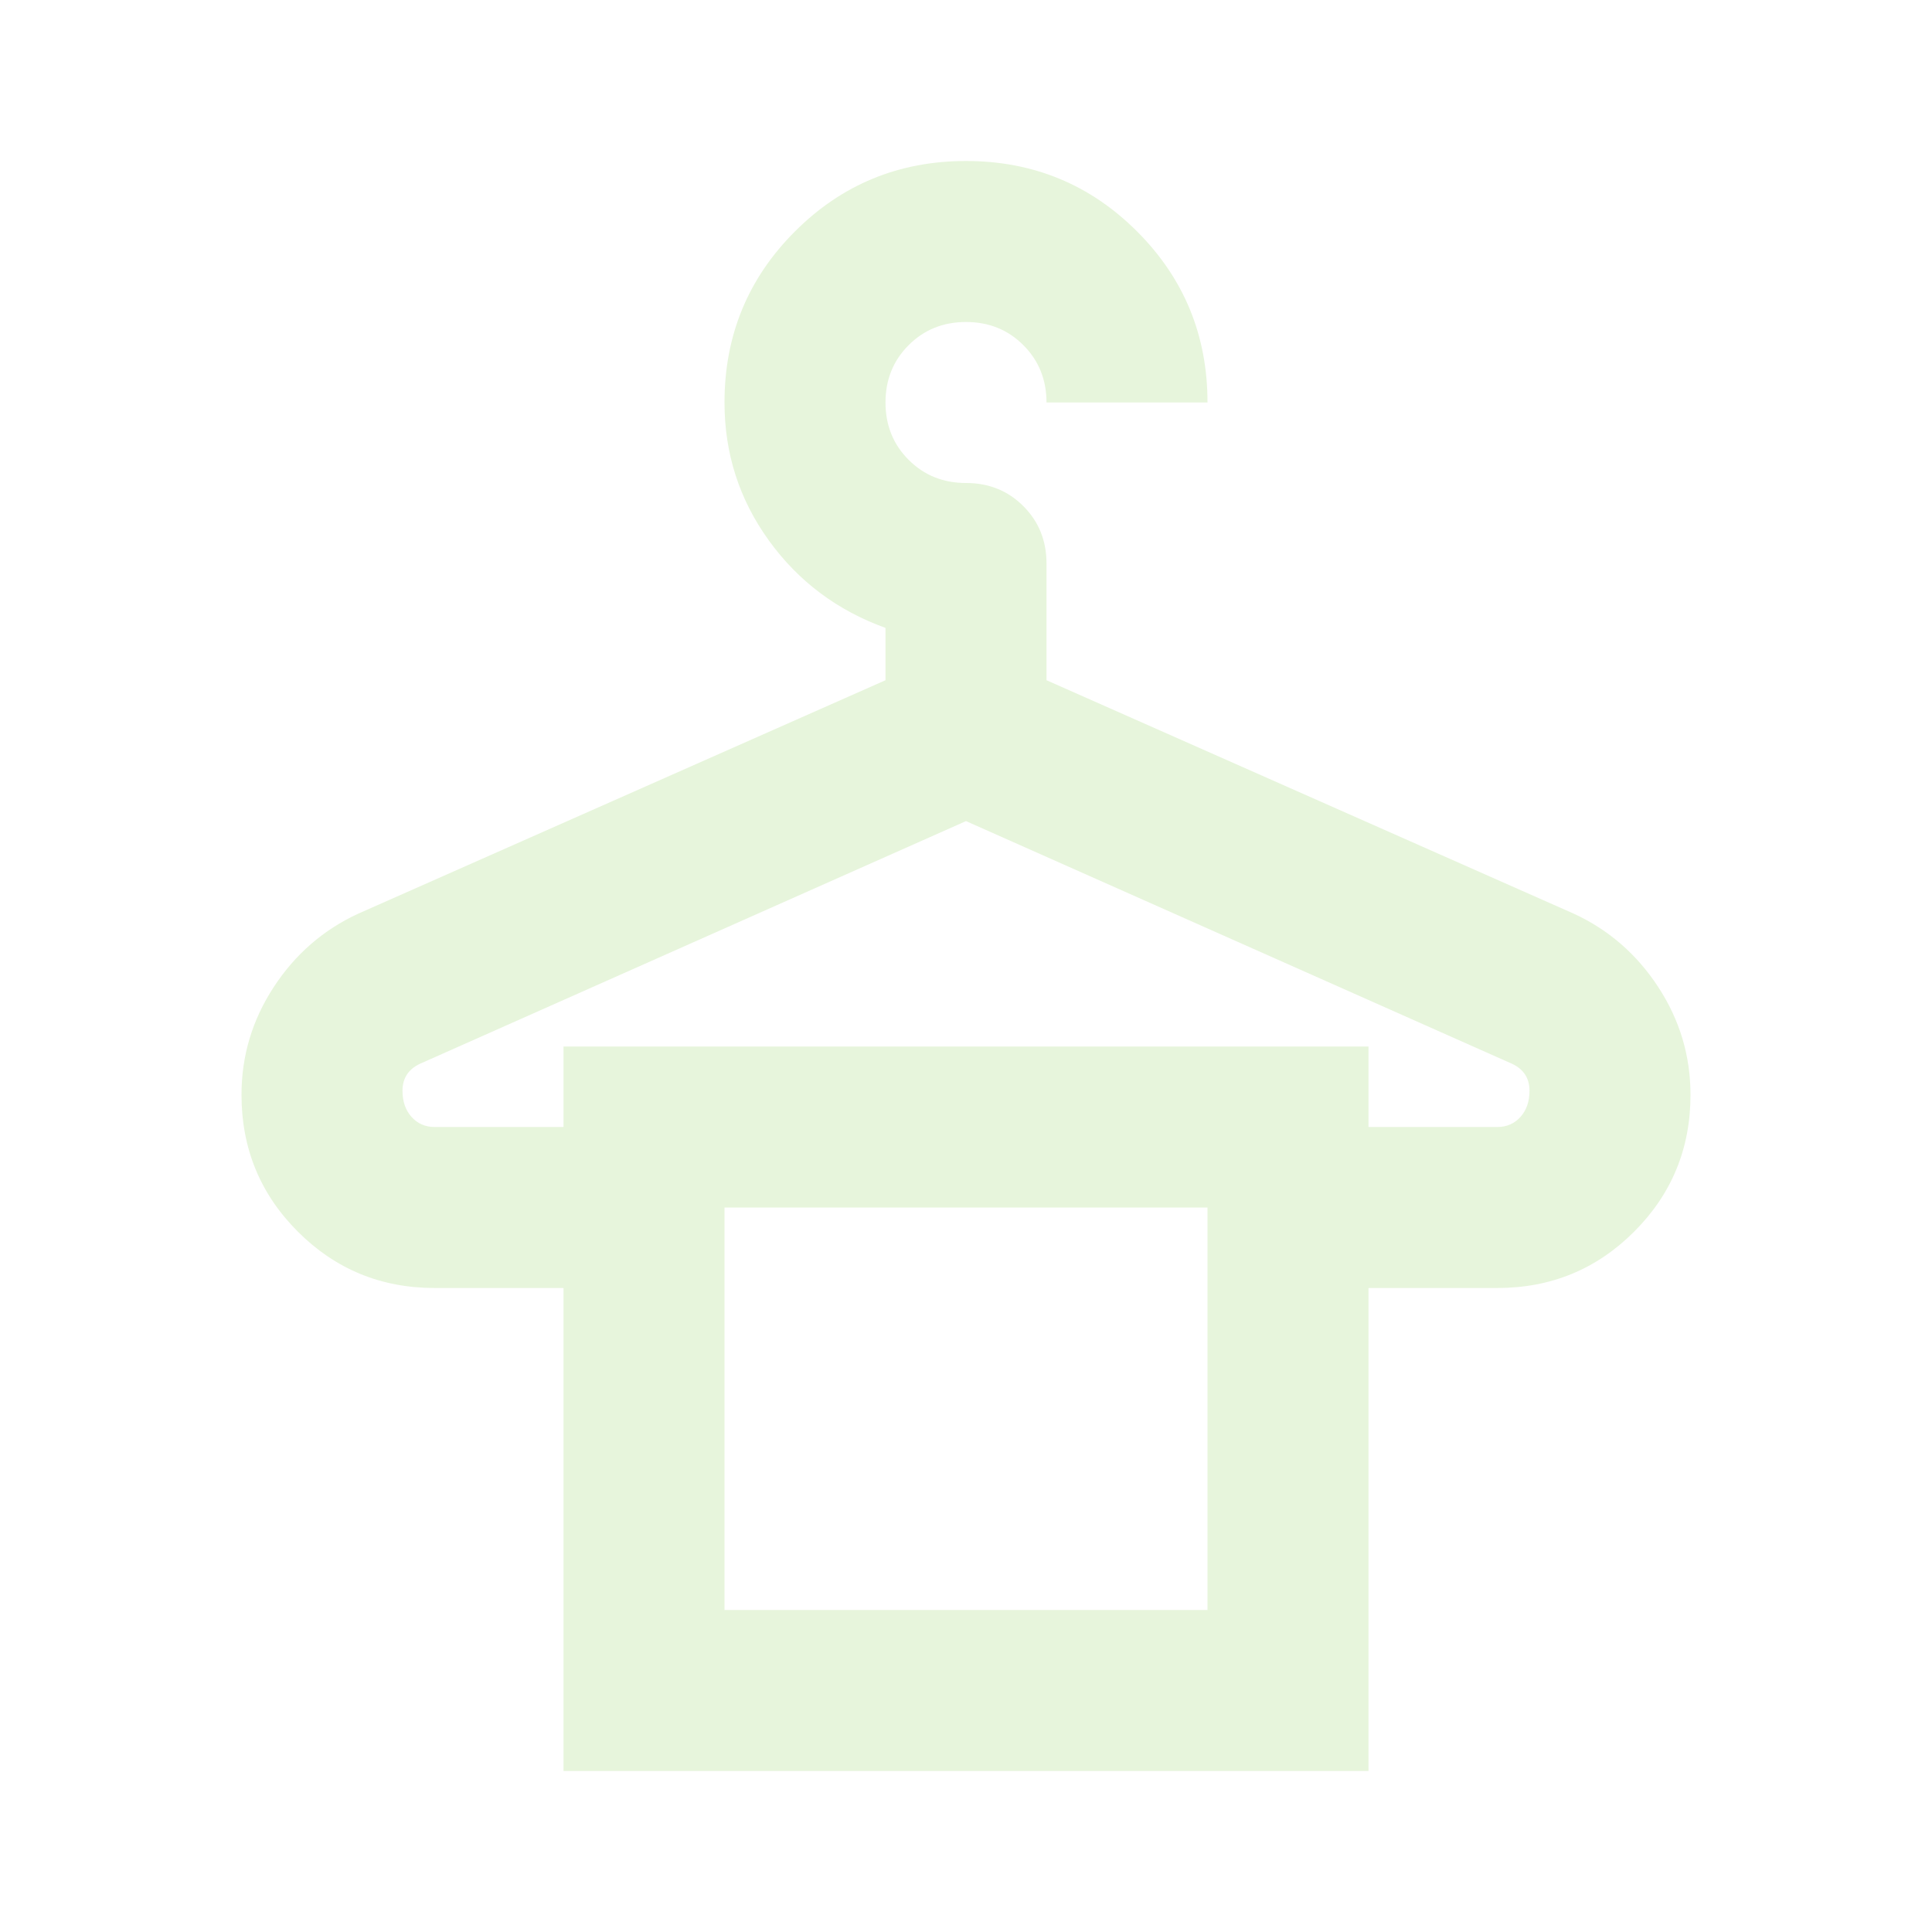
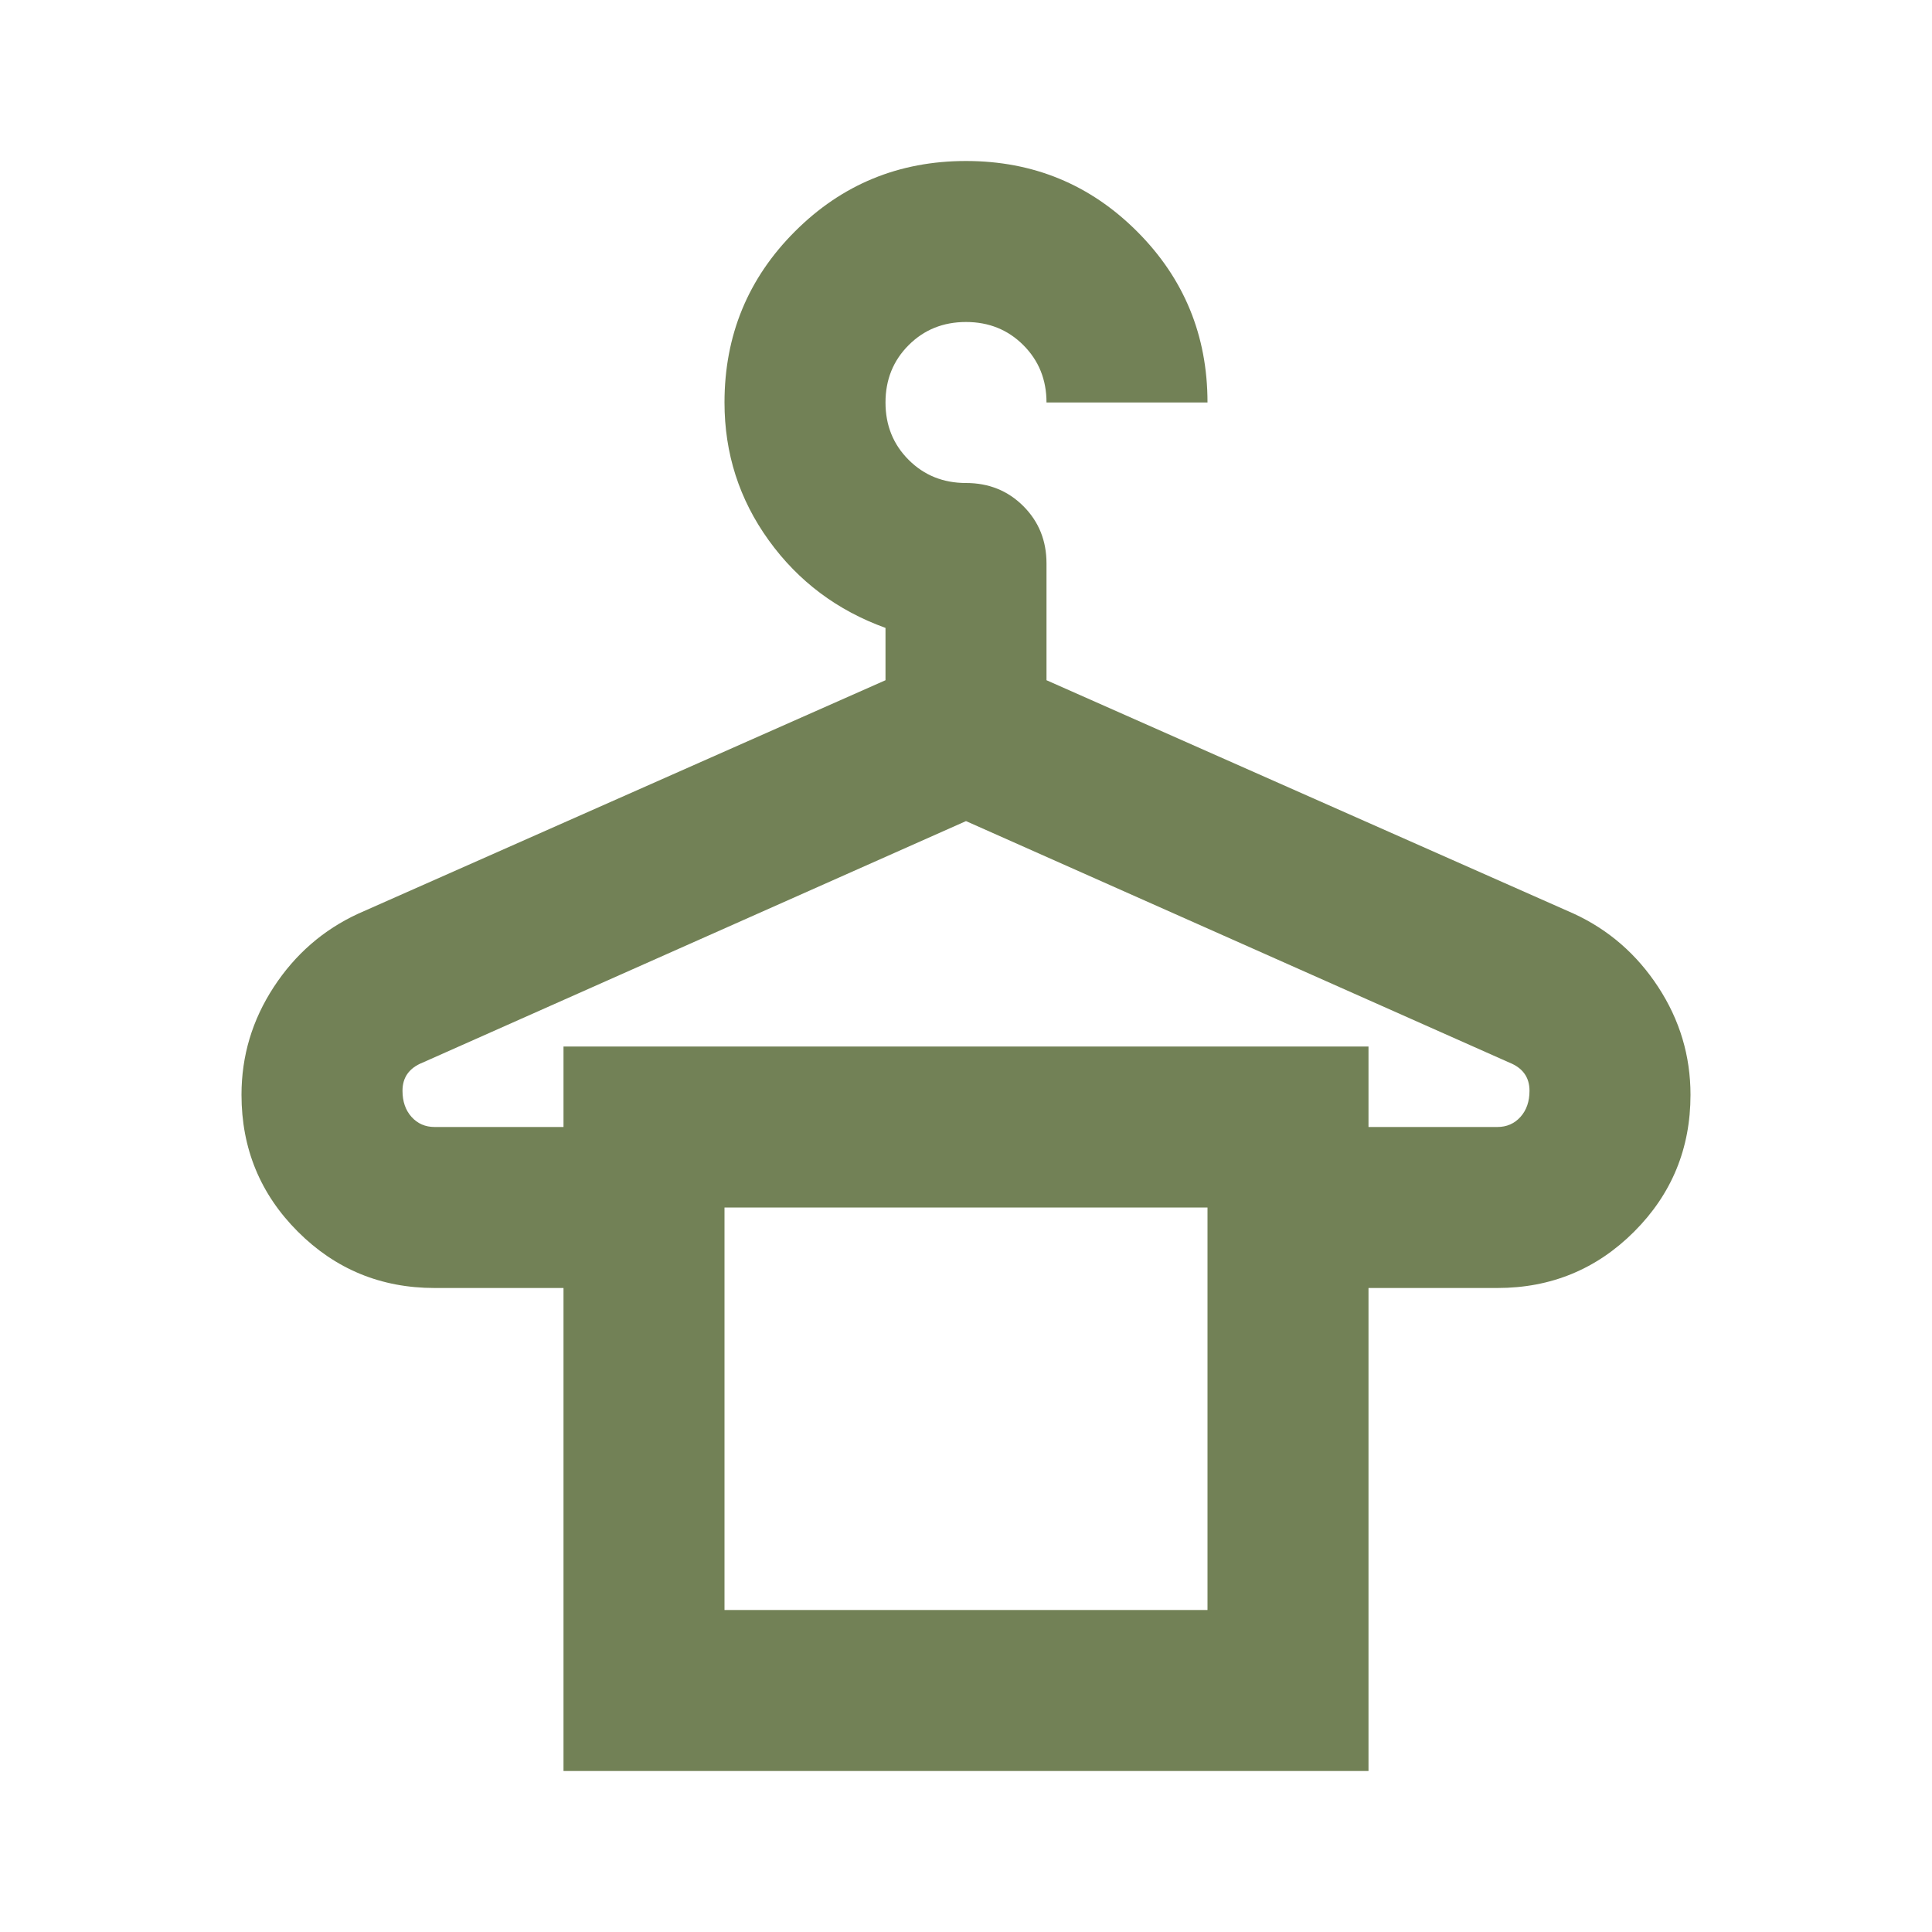
- <svg xmlns="http://www.w3.org/2000/svg" height="24px" viewBox="0 -960 960 960" width="24px" fill="#e7f5dc">
+ <svg xmlns="http://www.w3.org/2000/svg" height="24px" viewBox="0 -960 960 960" width="24px" fill="#728156">
  <path d="M280-80v-240h-64q-40 0-68-28t-28-68q0-29 16-53.5t42-36.5l262-116v-26q-36-13-58-43.5T360-760q0-50 35-85t85-35q50 0 85 35t35 85h-80q0-17-11.5-28.5T480-800q-17 0-28.5 11.5T440-760q0 17 11.5 28.5T480-720t28.5 11.5Q520-697 520-680v58l262 116q26 12 42 36.5t16 53.5q0 40-28 68t-68 28h-64v240H280Zm-64-320h64v-40h400v40h64q7 0 11.5-5t4.5-13q0-5-2.5-8.5T750-432L480-552 210-432q-5 2-7.5 5.5T200-418q0 8 4.5 13t11.5 5Zm144 240h240v-200H360v200Zm0-200h240-240Z" />
</svg>
